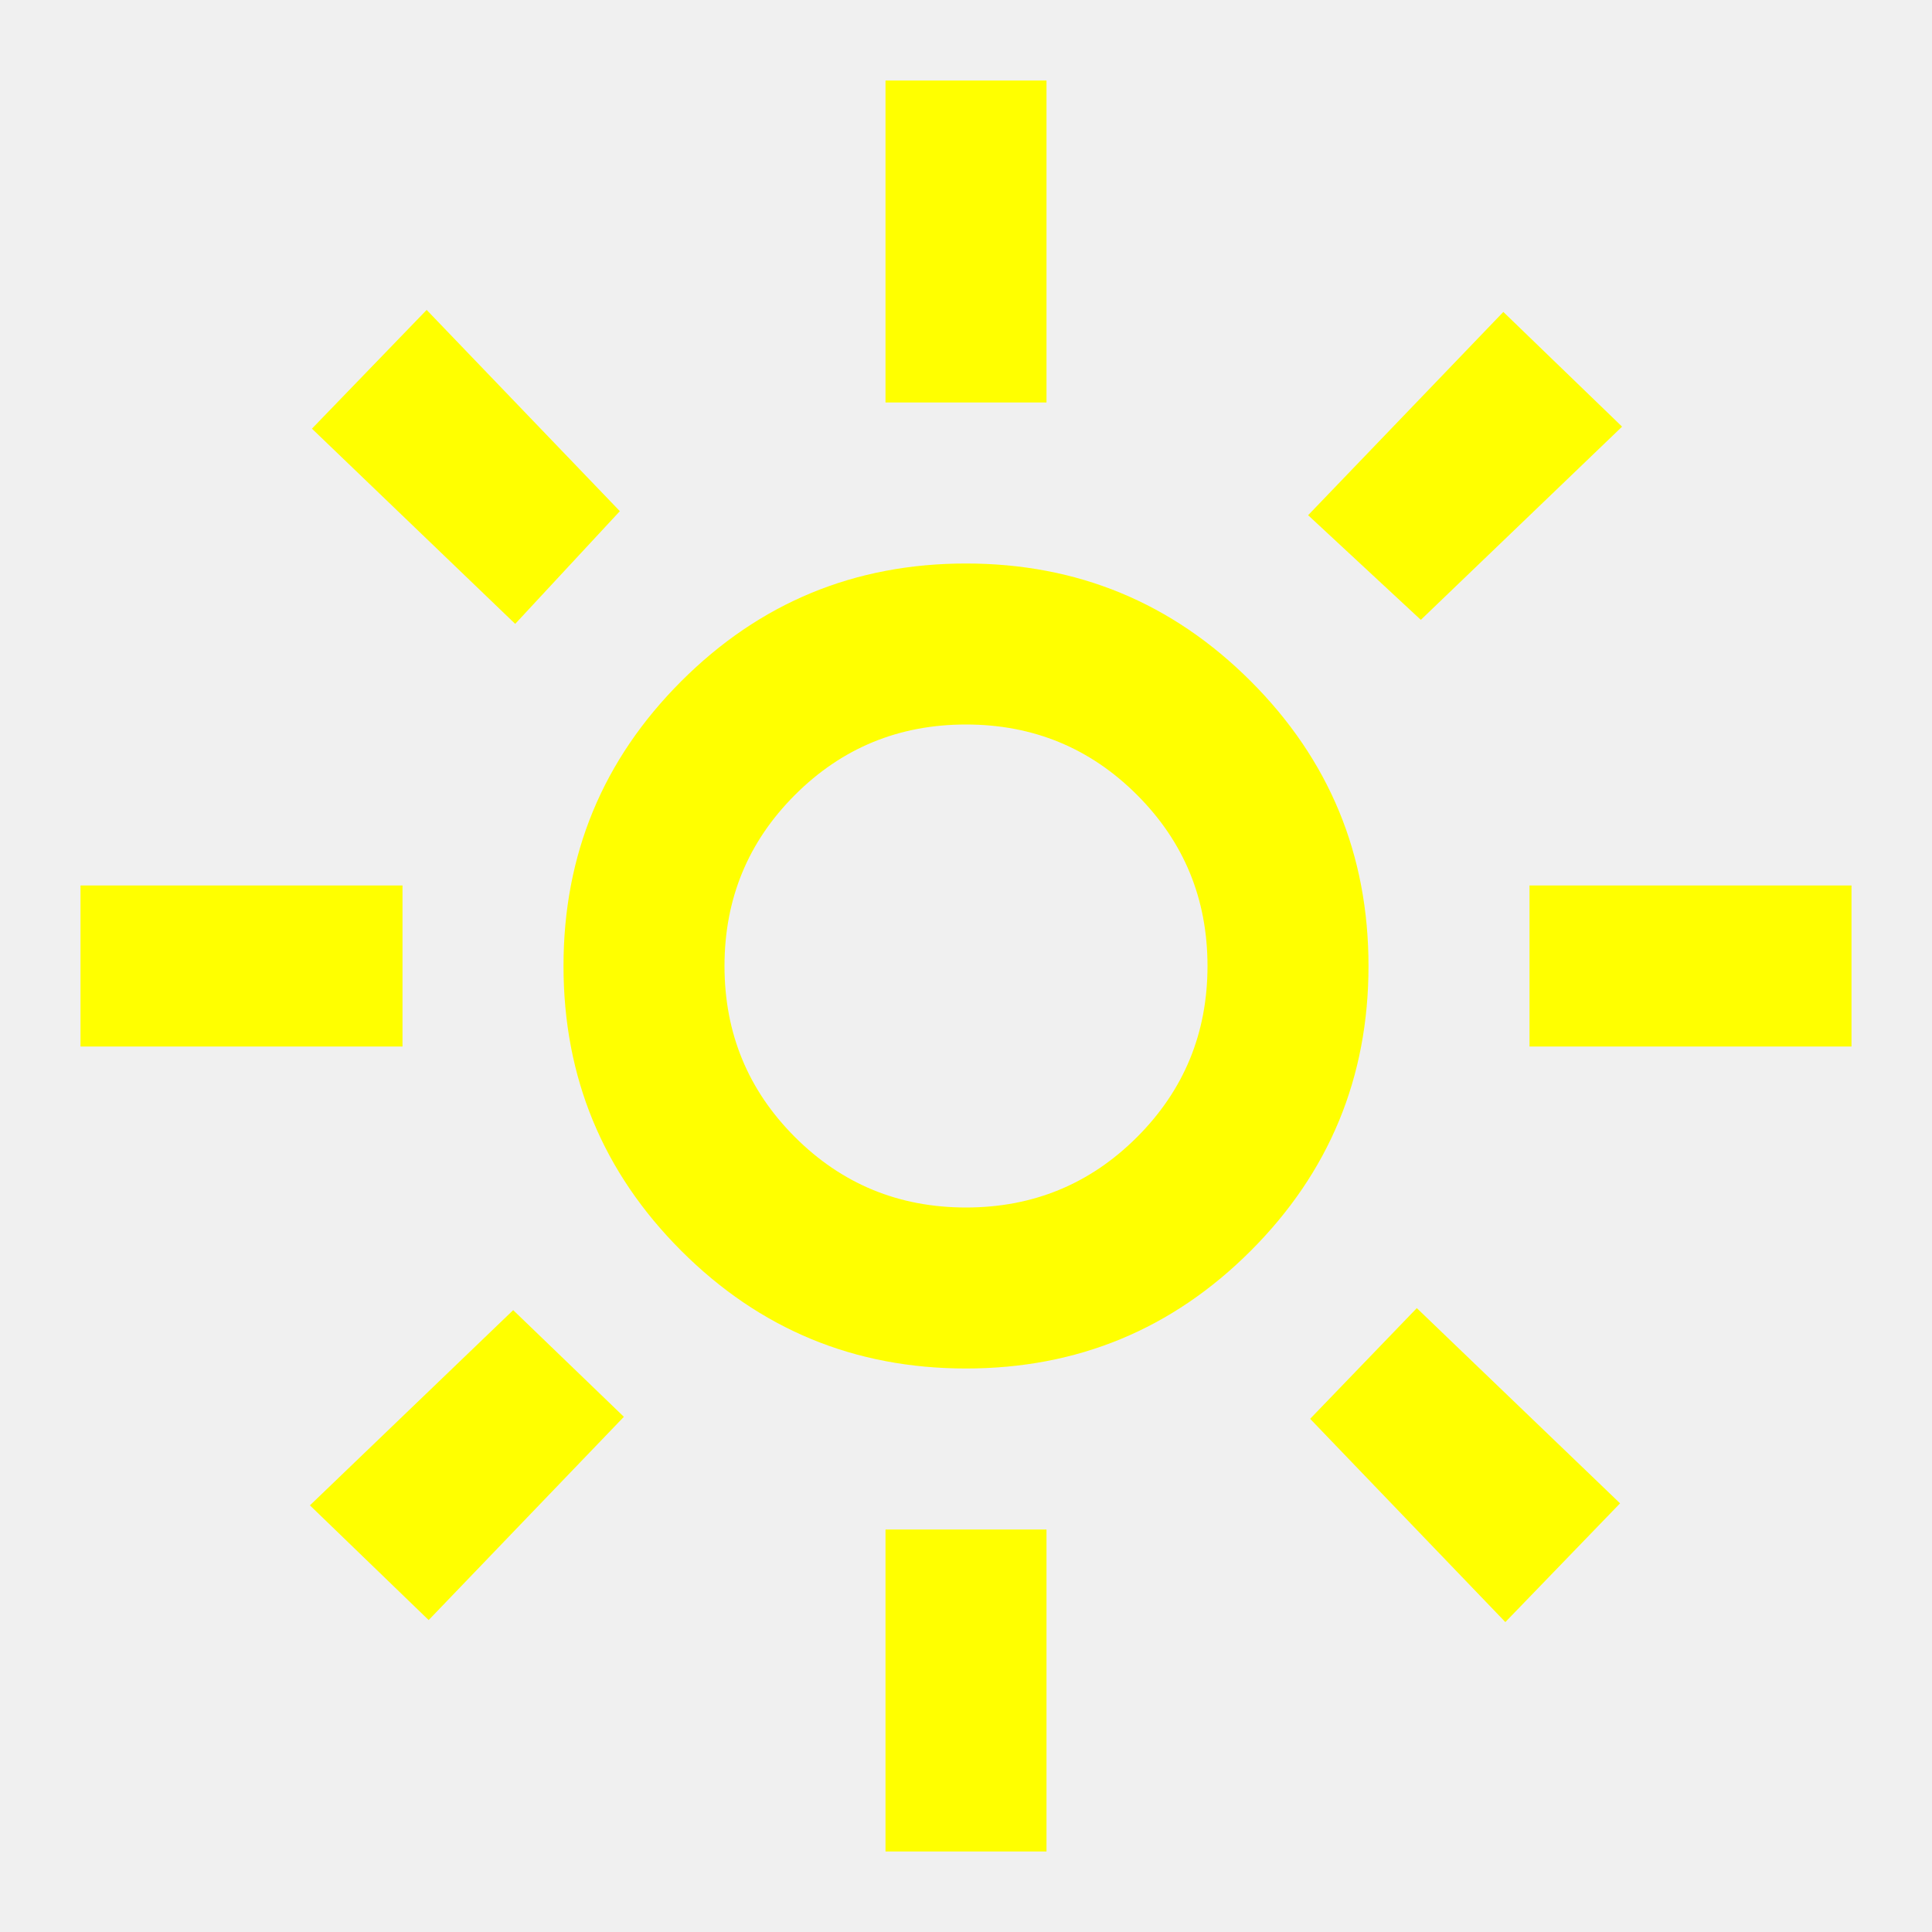
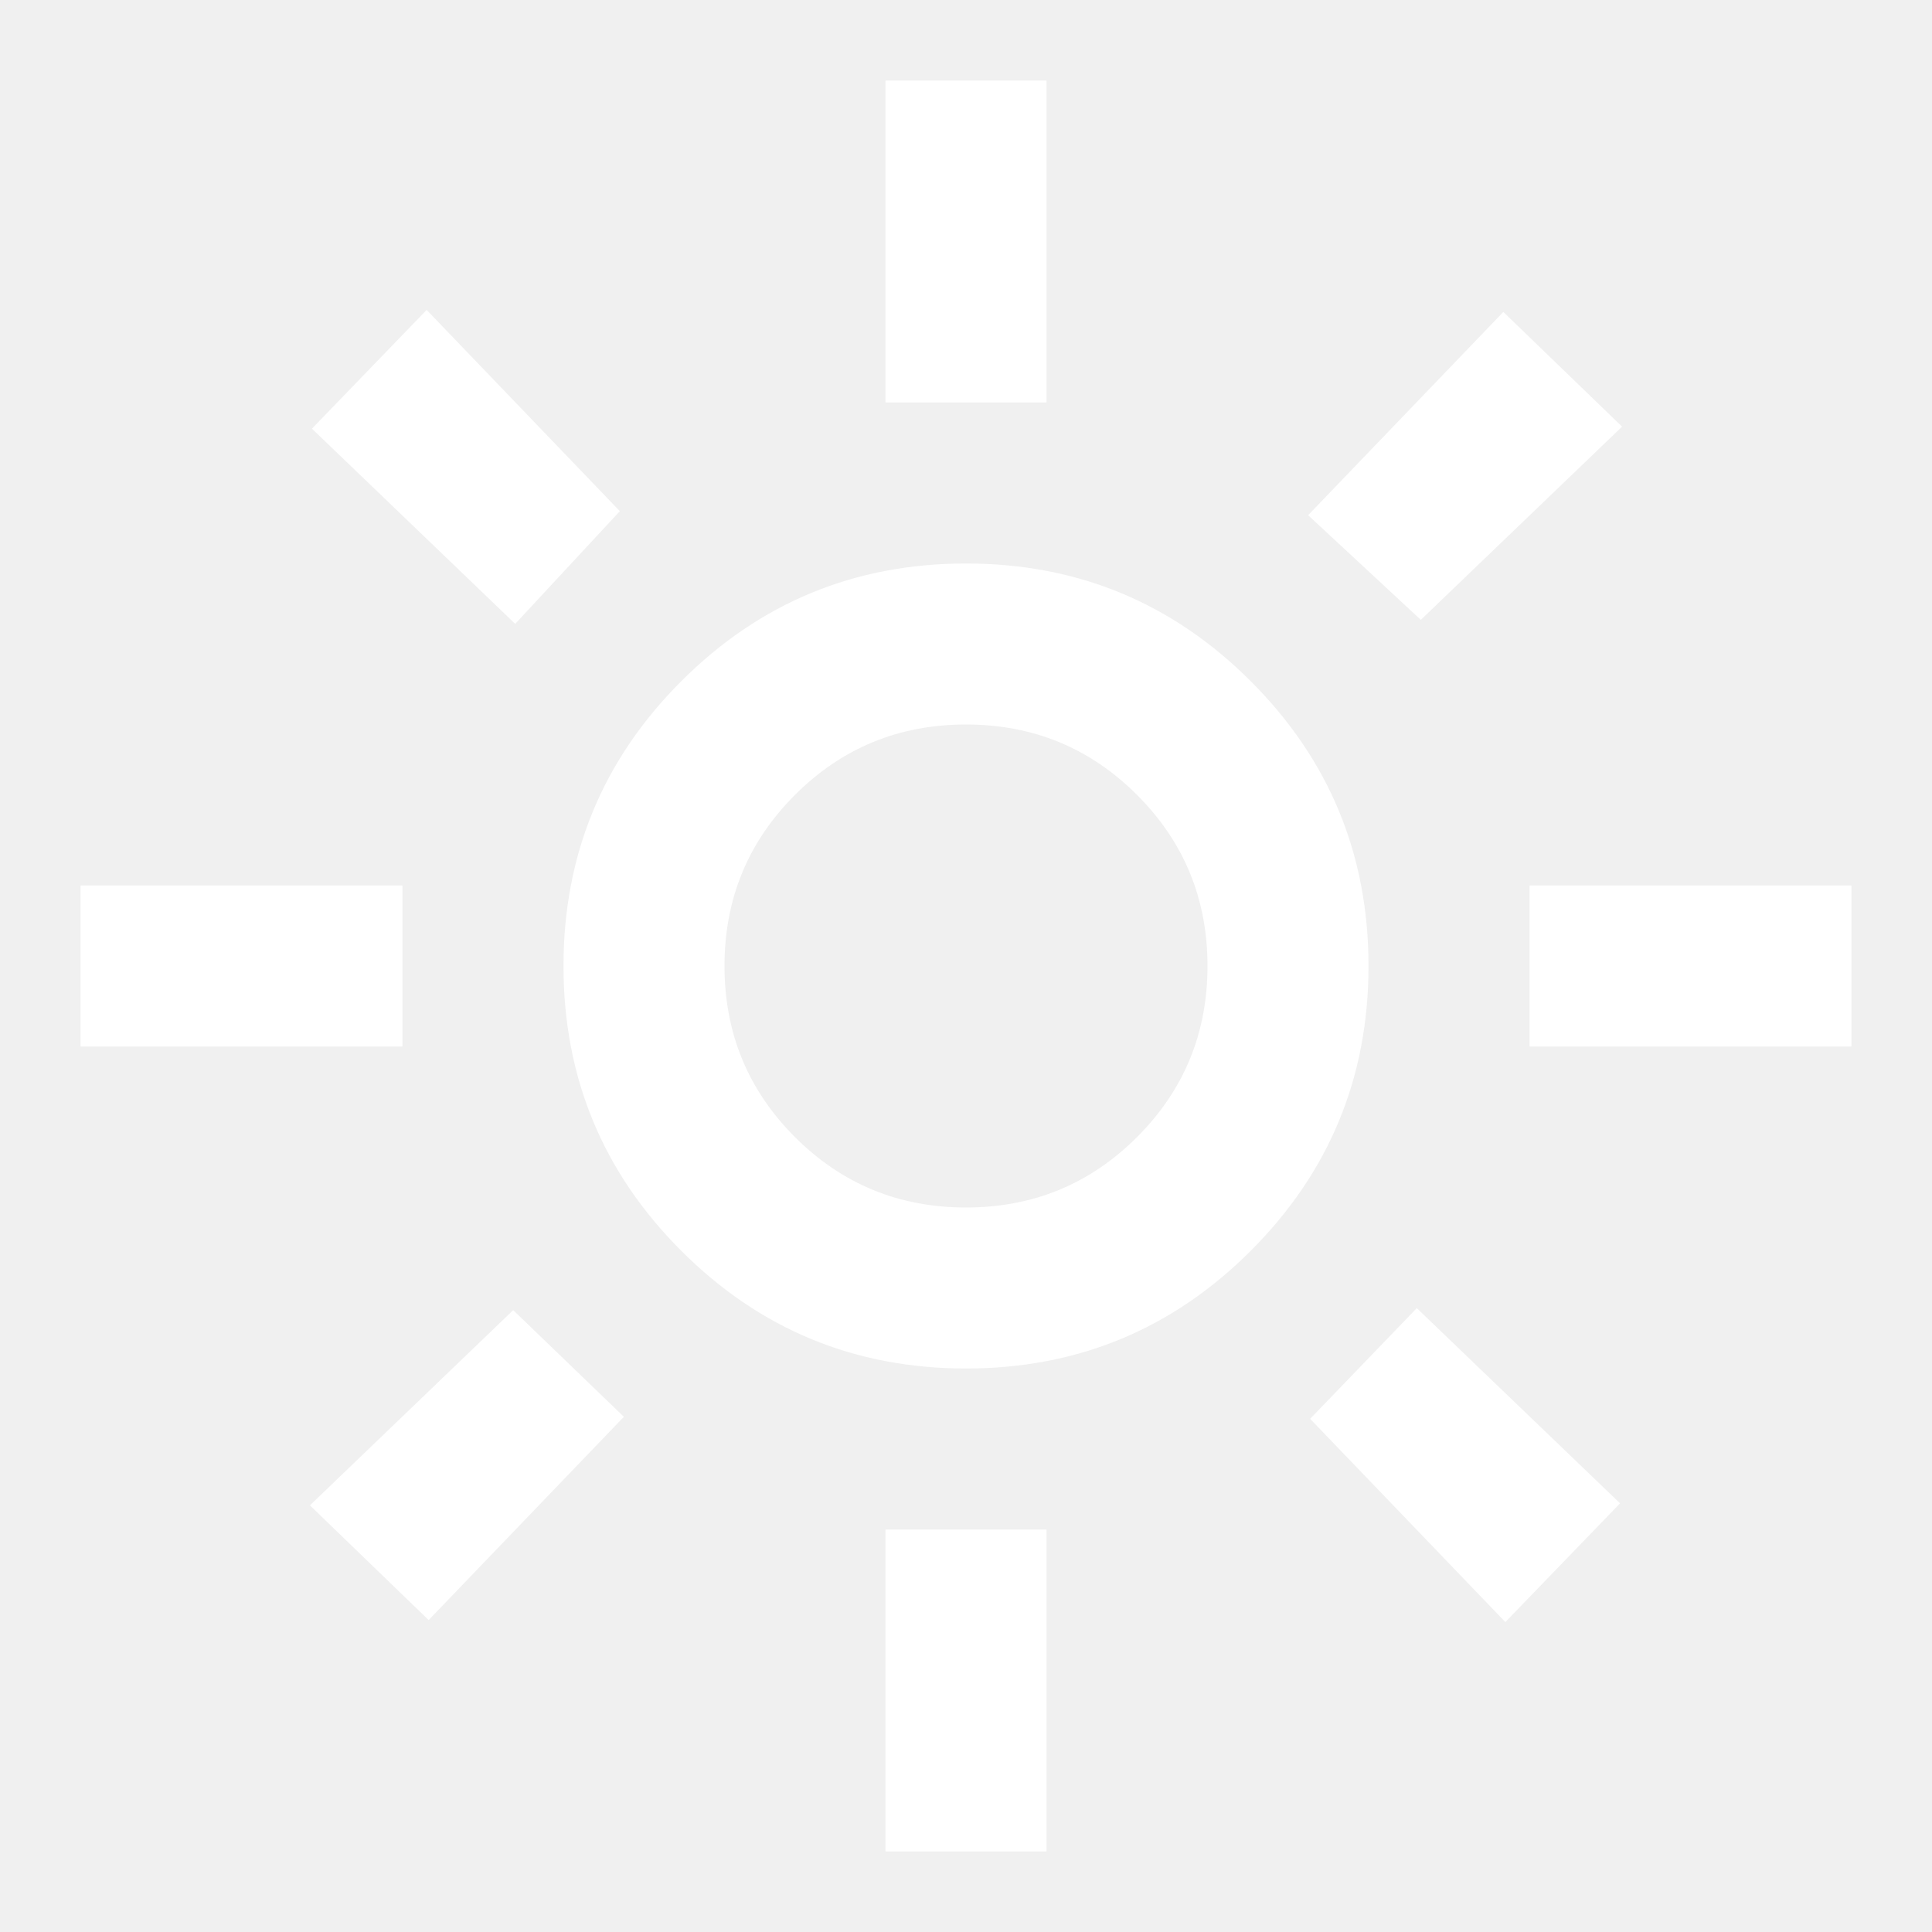
- <svg xmlns="http://www.w3.org/2000/svg" height="24px" viewBox="0 -960 960 960" width="24px" fill="#ffff00">
+ <svg xmlns="http://www.w3.org/2000/svg" height="24px" viewBox="0 -960 960 960" width="24px" fill="#ffffff">
  <path d="M480-360q50 0 85-35t35-85q0-50-35-85t-85-35q-50 0-85 35t-35 85q0 50 35 85t85 35Zm0 80q-83 0-141.5-58.5T280-480q0-83 58.5-141.5T480-680q83 0 141.5 58.5T680-480q0 83-58.5 141.5T480-280ZM200-440H40v-80h160v80Zm720 0H760v-80h160v80ZM440-760v-160h80v160h-80Zm0 720v-160h80v160h-80ZM256-650l-101-97 57-59 96 100-52 56Zm492 496-97-101 53-55 101 97-57 59Zm-98-550 97-101 59 57-100 96-56-52ZM154-212l101-97 55 53-97 101-59-57Zm326-268Z" />
</svg>
